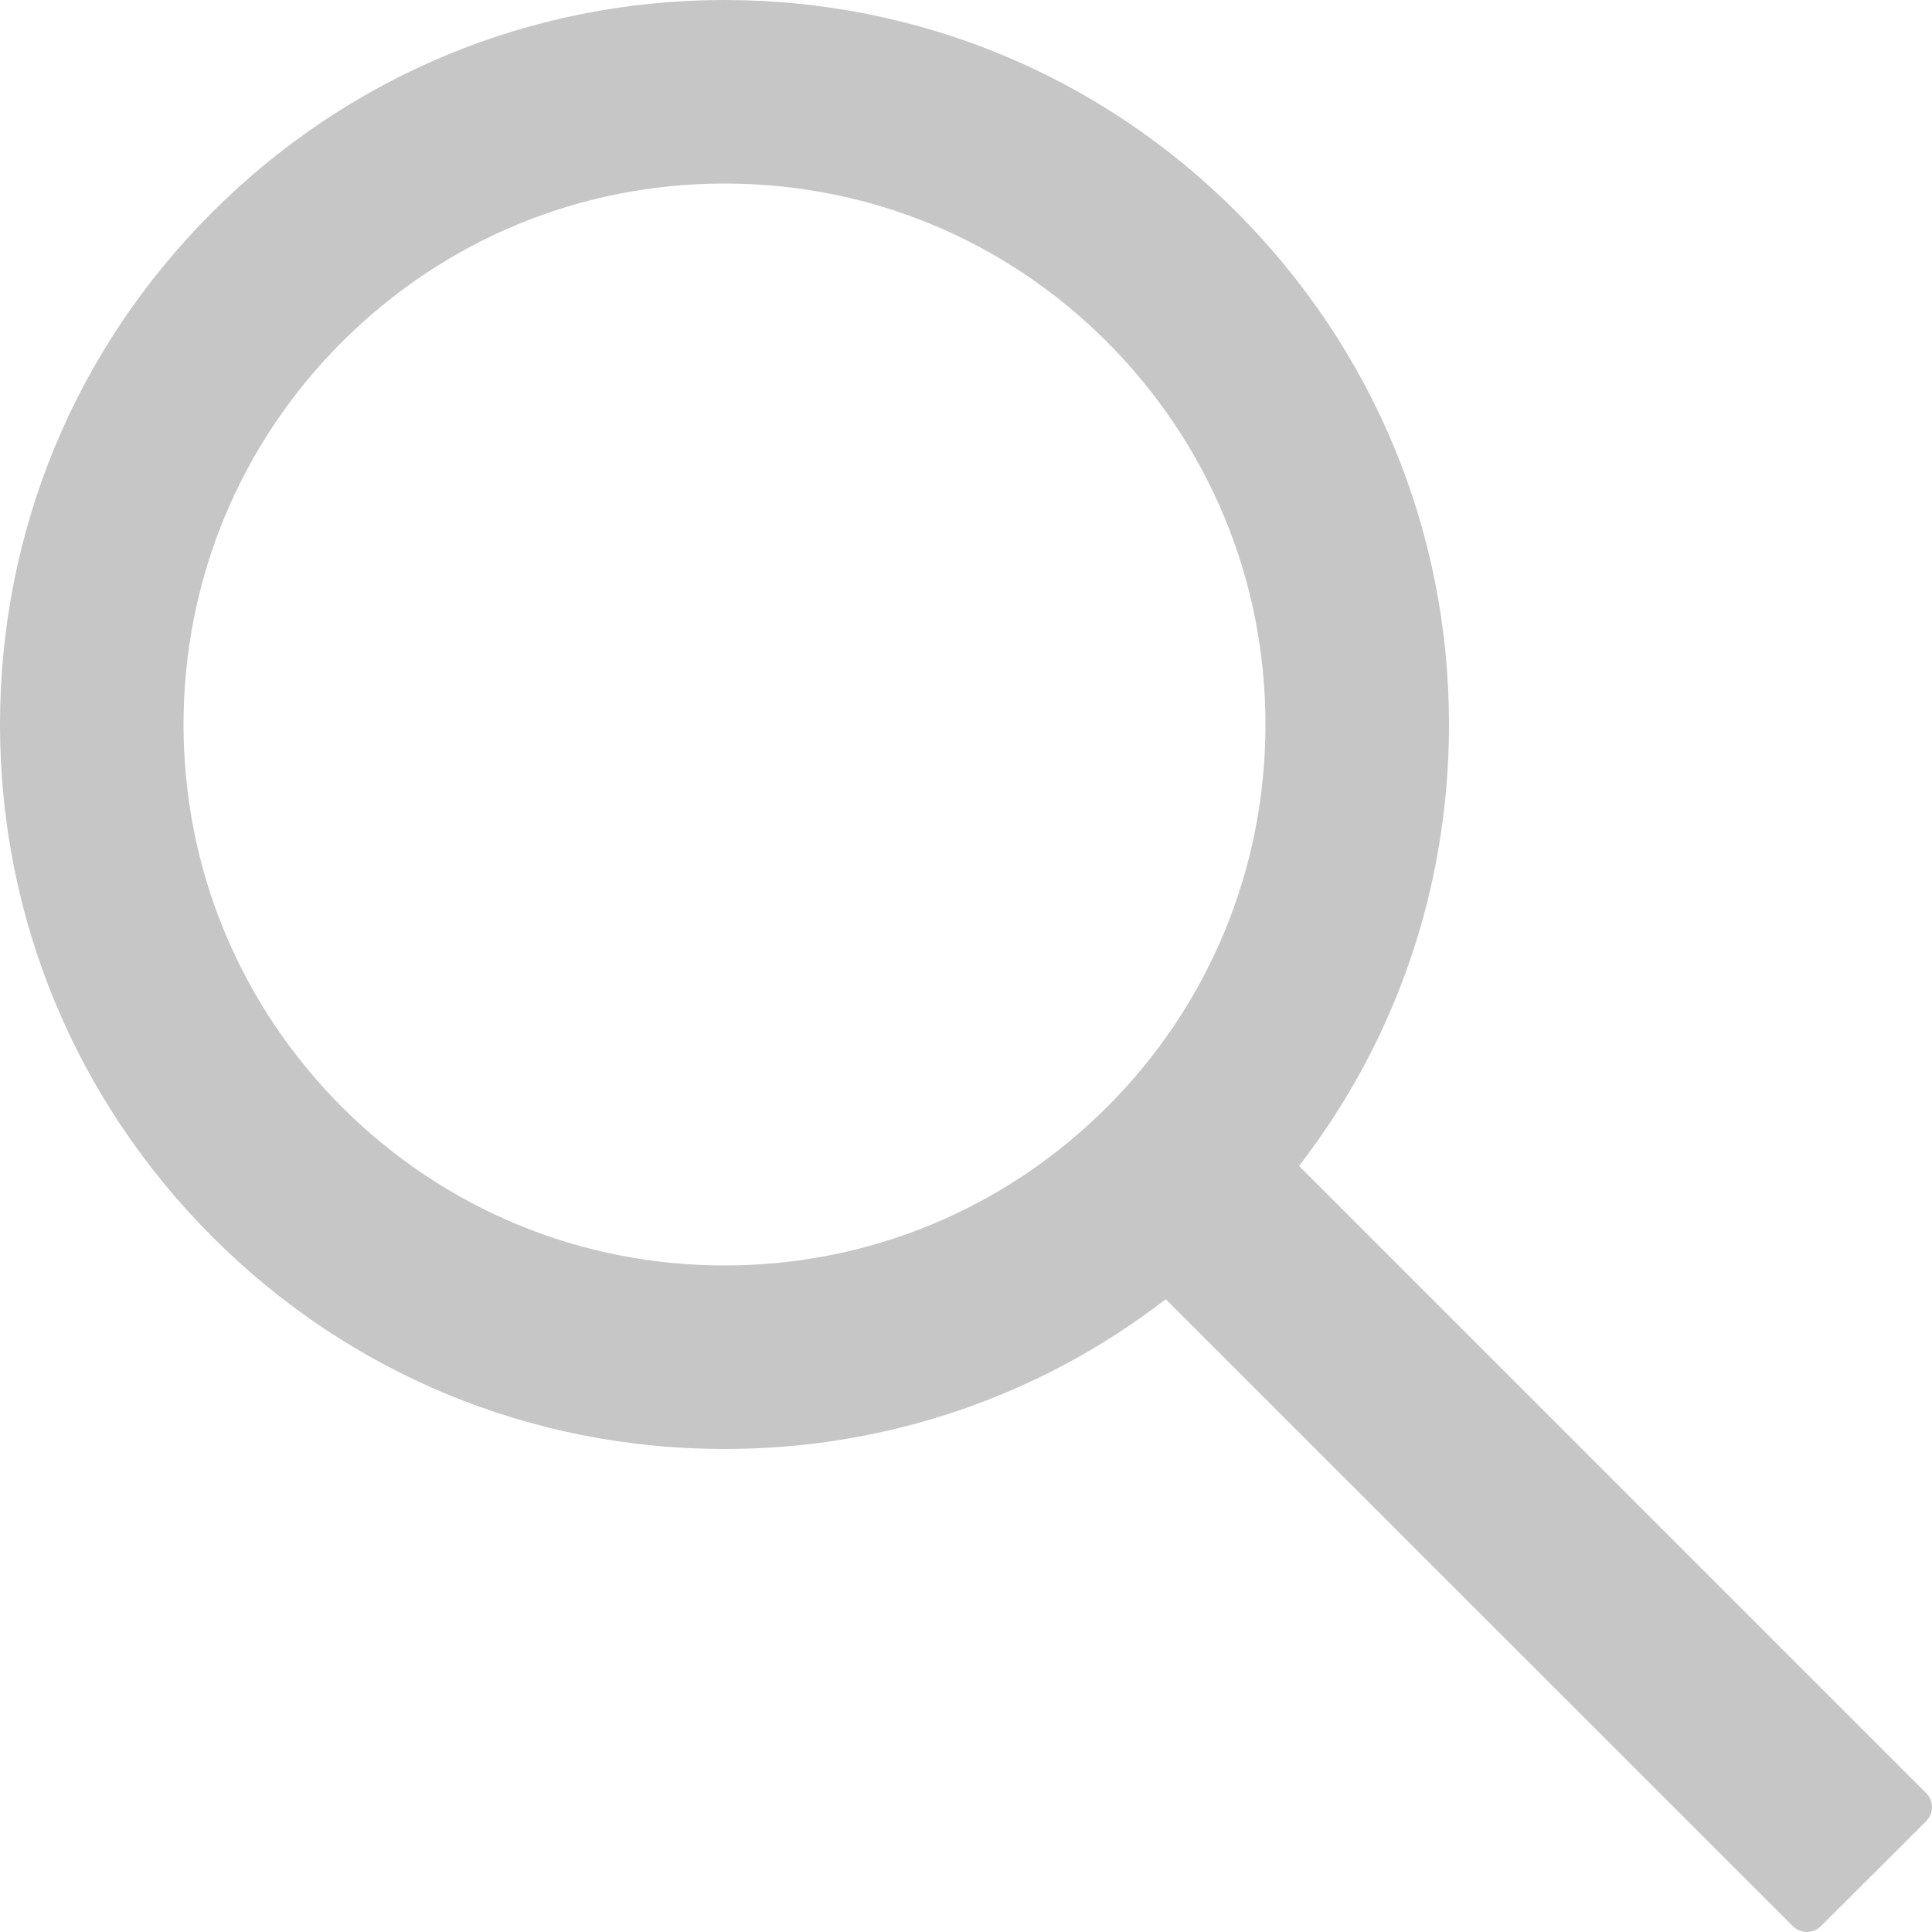
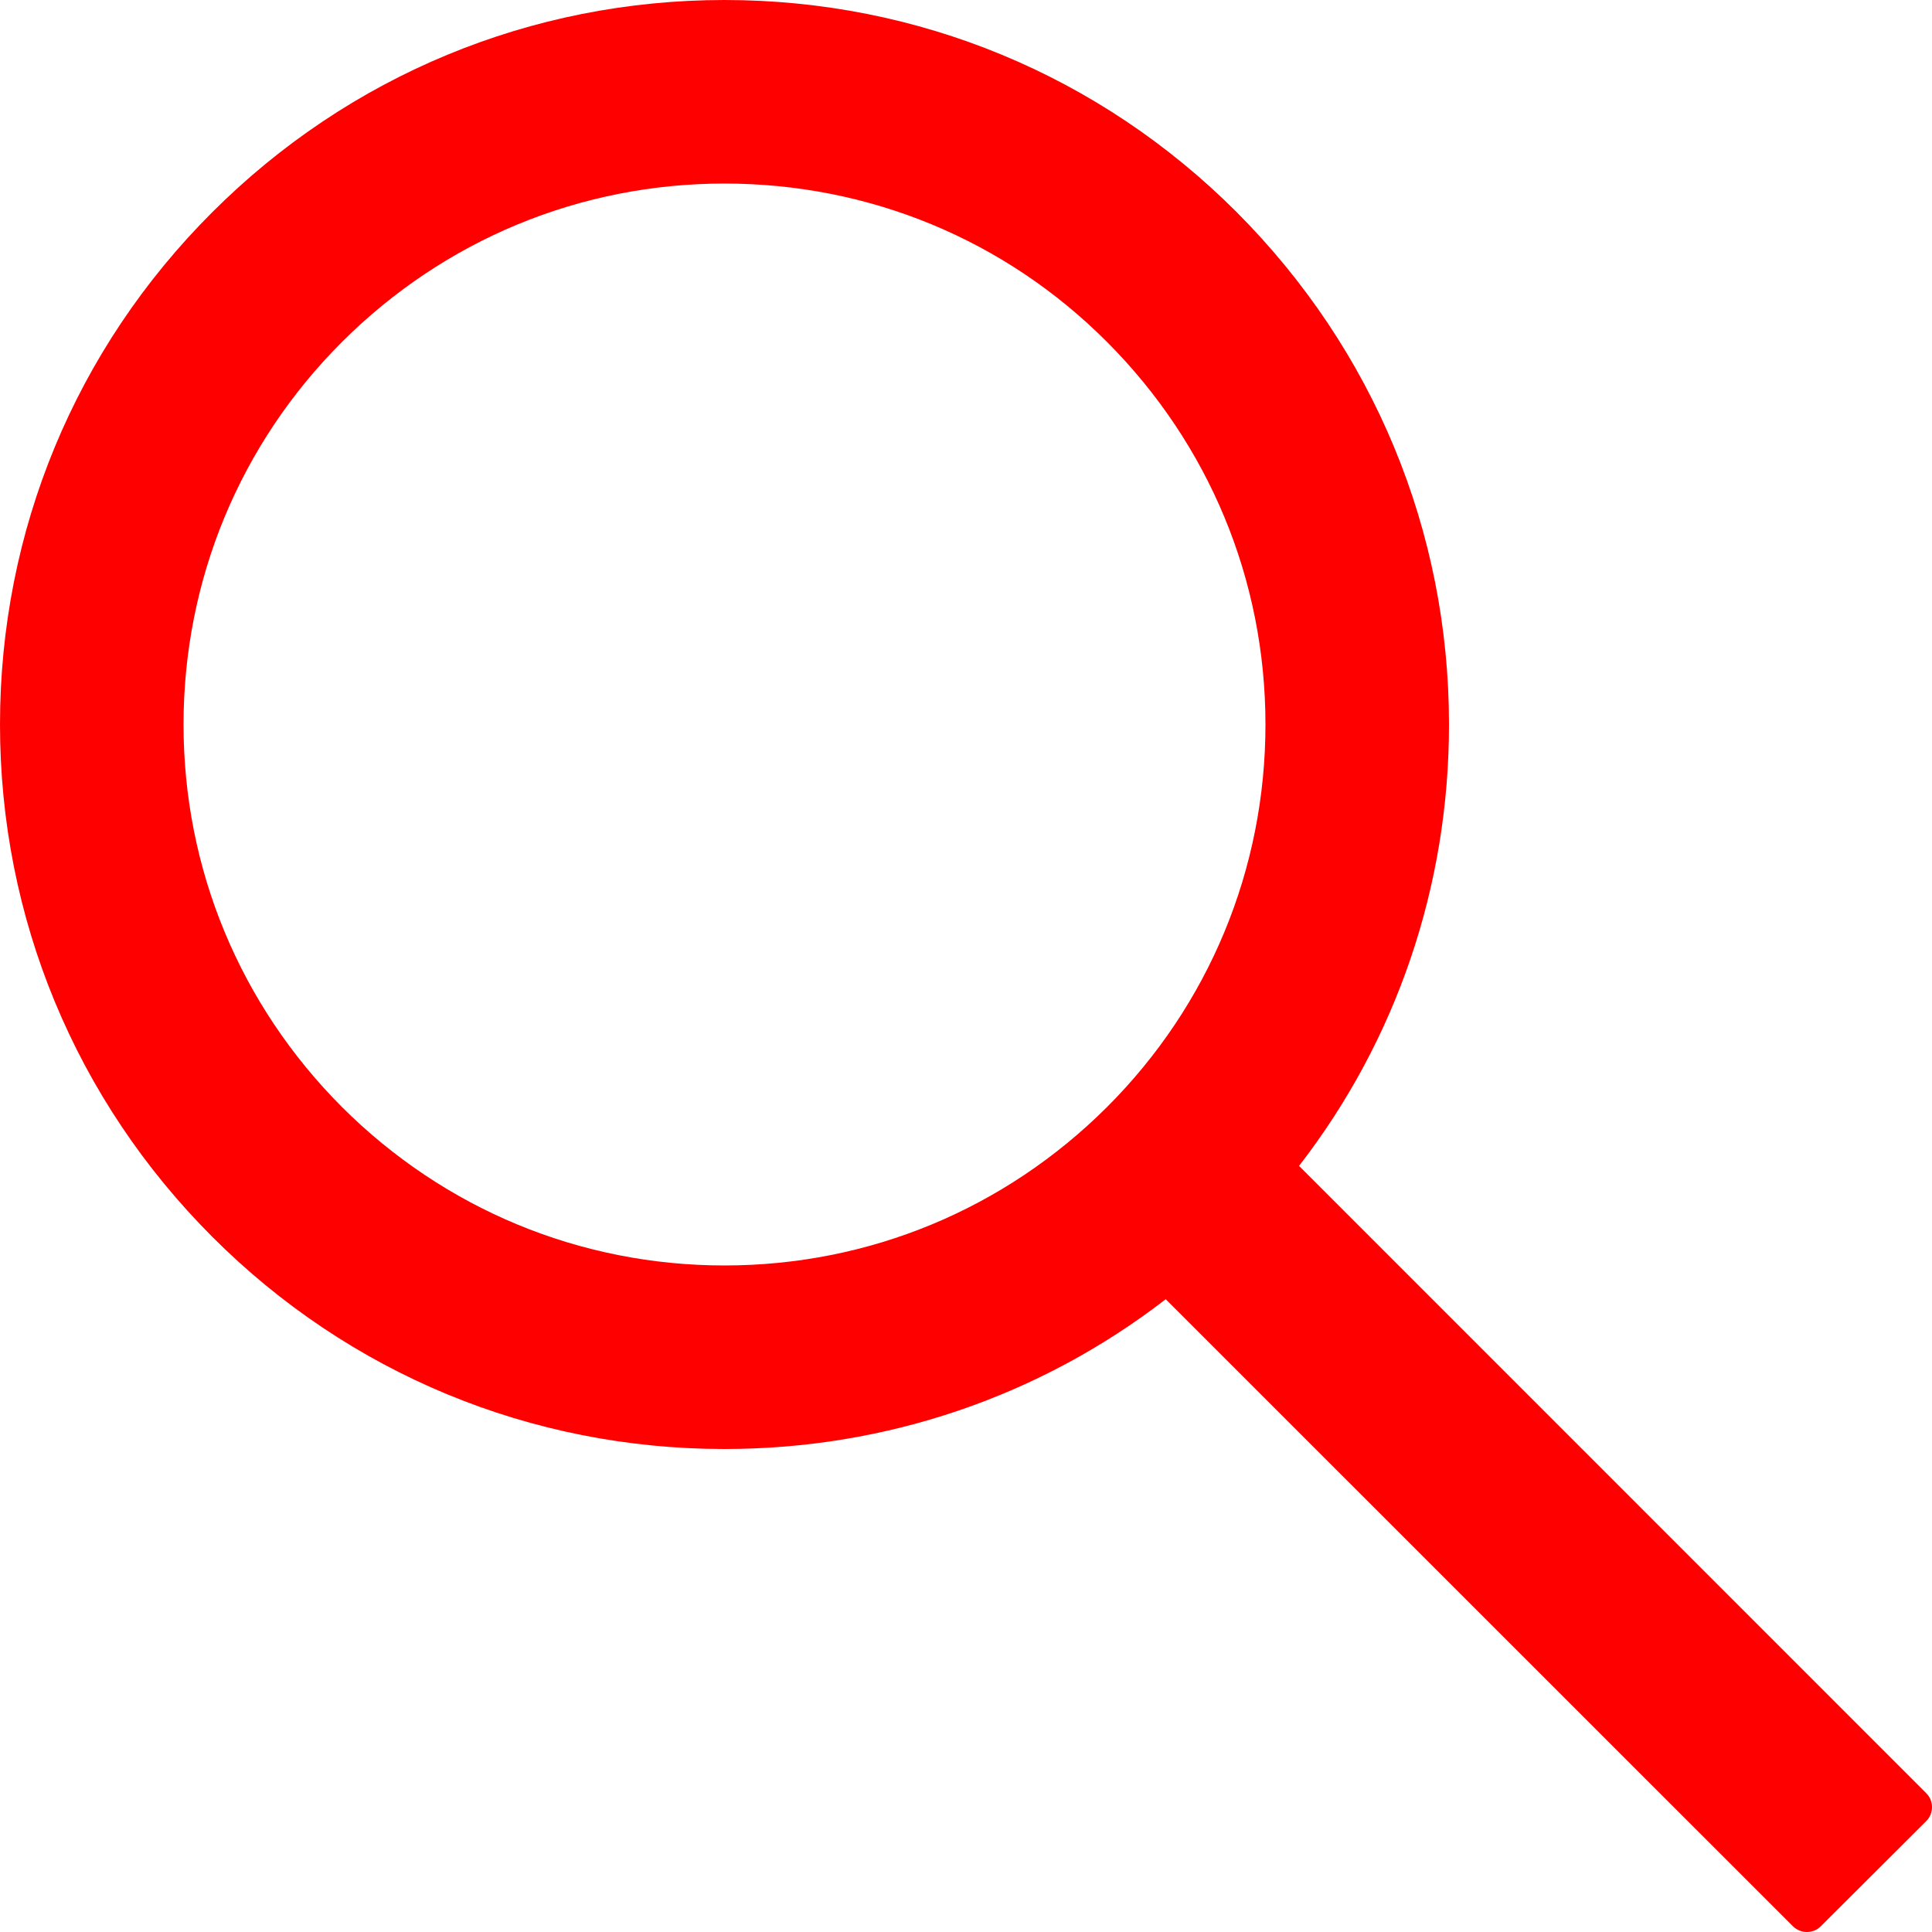
<svg xmlns="http://www.w3.org/2000/svg" width="21" height="21" viewBox="0 0 21 21" fill="none">
-   <path d="M20.937 19.491L14.12 12.673C15.178 11.306 15.75 9.634 15.75 7.875C15.75 5.77 14.928 3.796 13.443 2.307C11.957 0.819 9.978 0 7.875 0C5.772 0 3.793 0.822 2.307 2.307C0.819 3.793 0 5.77 0 7.875C0 9.978 0.822 11.957 2.307 13.443C3.793 14.931 5.77 15.75 7.875 15.75C9.634 15.75 11.303 15.178 12.671 14.122L19.488 20.937C19.508 20.957 19.532 20.973 19.558 20.984C19.584 20.994 19.612 21 19.64 21C19.668 21 19.696 20.994 19.723 20.984C19.749 20.973 19.772 20.957 19.792 20.937L20.937 19.795C20.957 19.775 20.973 19.751 20.984 19.725C20.994 19.699 21 19.671 21 19.643C21 19.614 20.994 19.587 20.984 19.56C20.973 19.534 20.957 19.511 20.937 19.491ZM12.033 12.033C10.92 13.143 9.445 13.755 7.875 13.755C6.305 13.755 4.83 13.143 3.717 12.033C2.607 10.92 1.995 9.445 1.995 7.875C1.995 6.305 2.607 4.827 3.717 3.717C4.83 2.607 6.305 1.995 7.875 1.995C9.445 1.995 10.923 2.604 12.033 3.717C13.143 4.83 13.755 6.305 13.755 7.875C13.755 9.445 13.143 10.923 12.033 12.033Z" fill="#C6C6C6" />
+   <path d="M20.937 19.491L14.12 12.673C15.178 11.306 15.75 9.634 15.75 7.875C15.75 5.77 14.928 3.796 13.443 2.307C11.957 0.819 9.978 0 7.875 0C5.772 0 3.793 0.822 2.307 2.307C0.819 3.793 0 5.77 0 7.875C0 9.978 0.822 11.957 2.307 13.443C3.793 14.931 5.77 15.75 7.875 15.75C9.634 15.75 11.303 15.178 12.671 14.122L19.488 20.937C19.508 20.957 19.532 20.973 19.558 20.984C19.584 20.994 19.612 21 19.64 21C19.668 21 19.696 20.994 19.723 20.984C19.749 20.973 19.772 20.957 19.792 20.937L20.937 19.795C20.957 19.775 20.973 19.751 20.984 19.725C20.994 19.699 21 19.671 21 19.643C21 19.614 20.994 19.587 20.984 19.56C20.973 19.534 20.957 19.511 20.937 19.491ZM12.033 12.033C10.92 13.143 9.445 13.755 7.875 13.755C6.305 13.755 4.83 13.143 3.717 12.033C2.607 10.92 1.995 9.445 1.995 7.875C1.995 6.305 2.607 4.827 3.717 3.717C4.83 2.607 6.305 1.995 7.875 1.995C9.445 1.995 10.923 2.604 12.033 3.717C13.143 4.83 13.755 6.305 13.755 7.875C13.755 9.445 13.143 10.923 12.033 12.033Z" fill="red" />
</svg>
